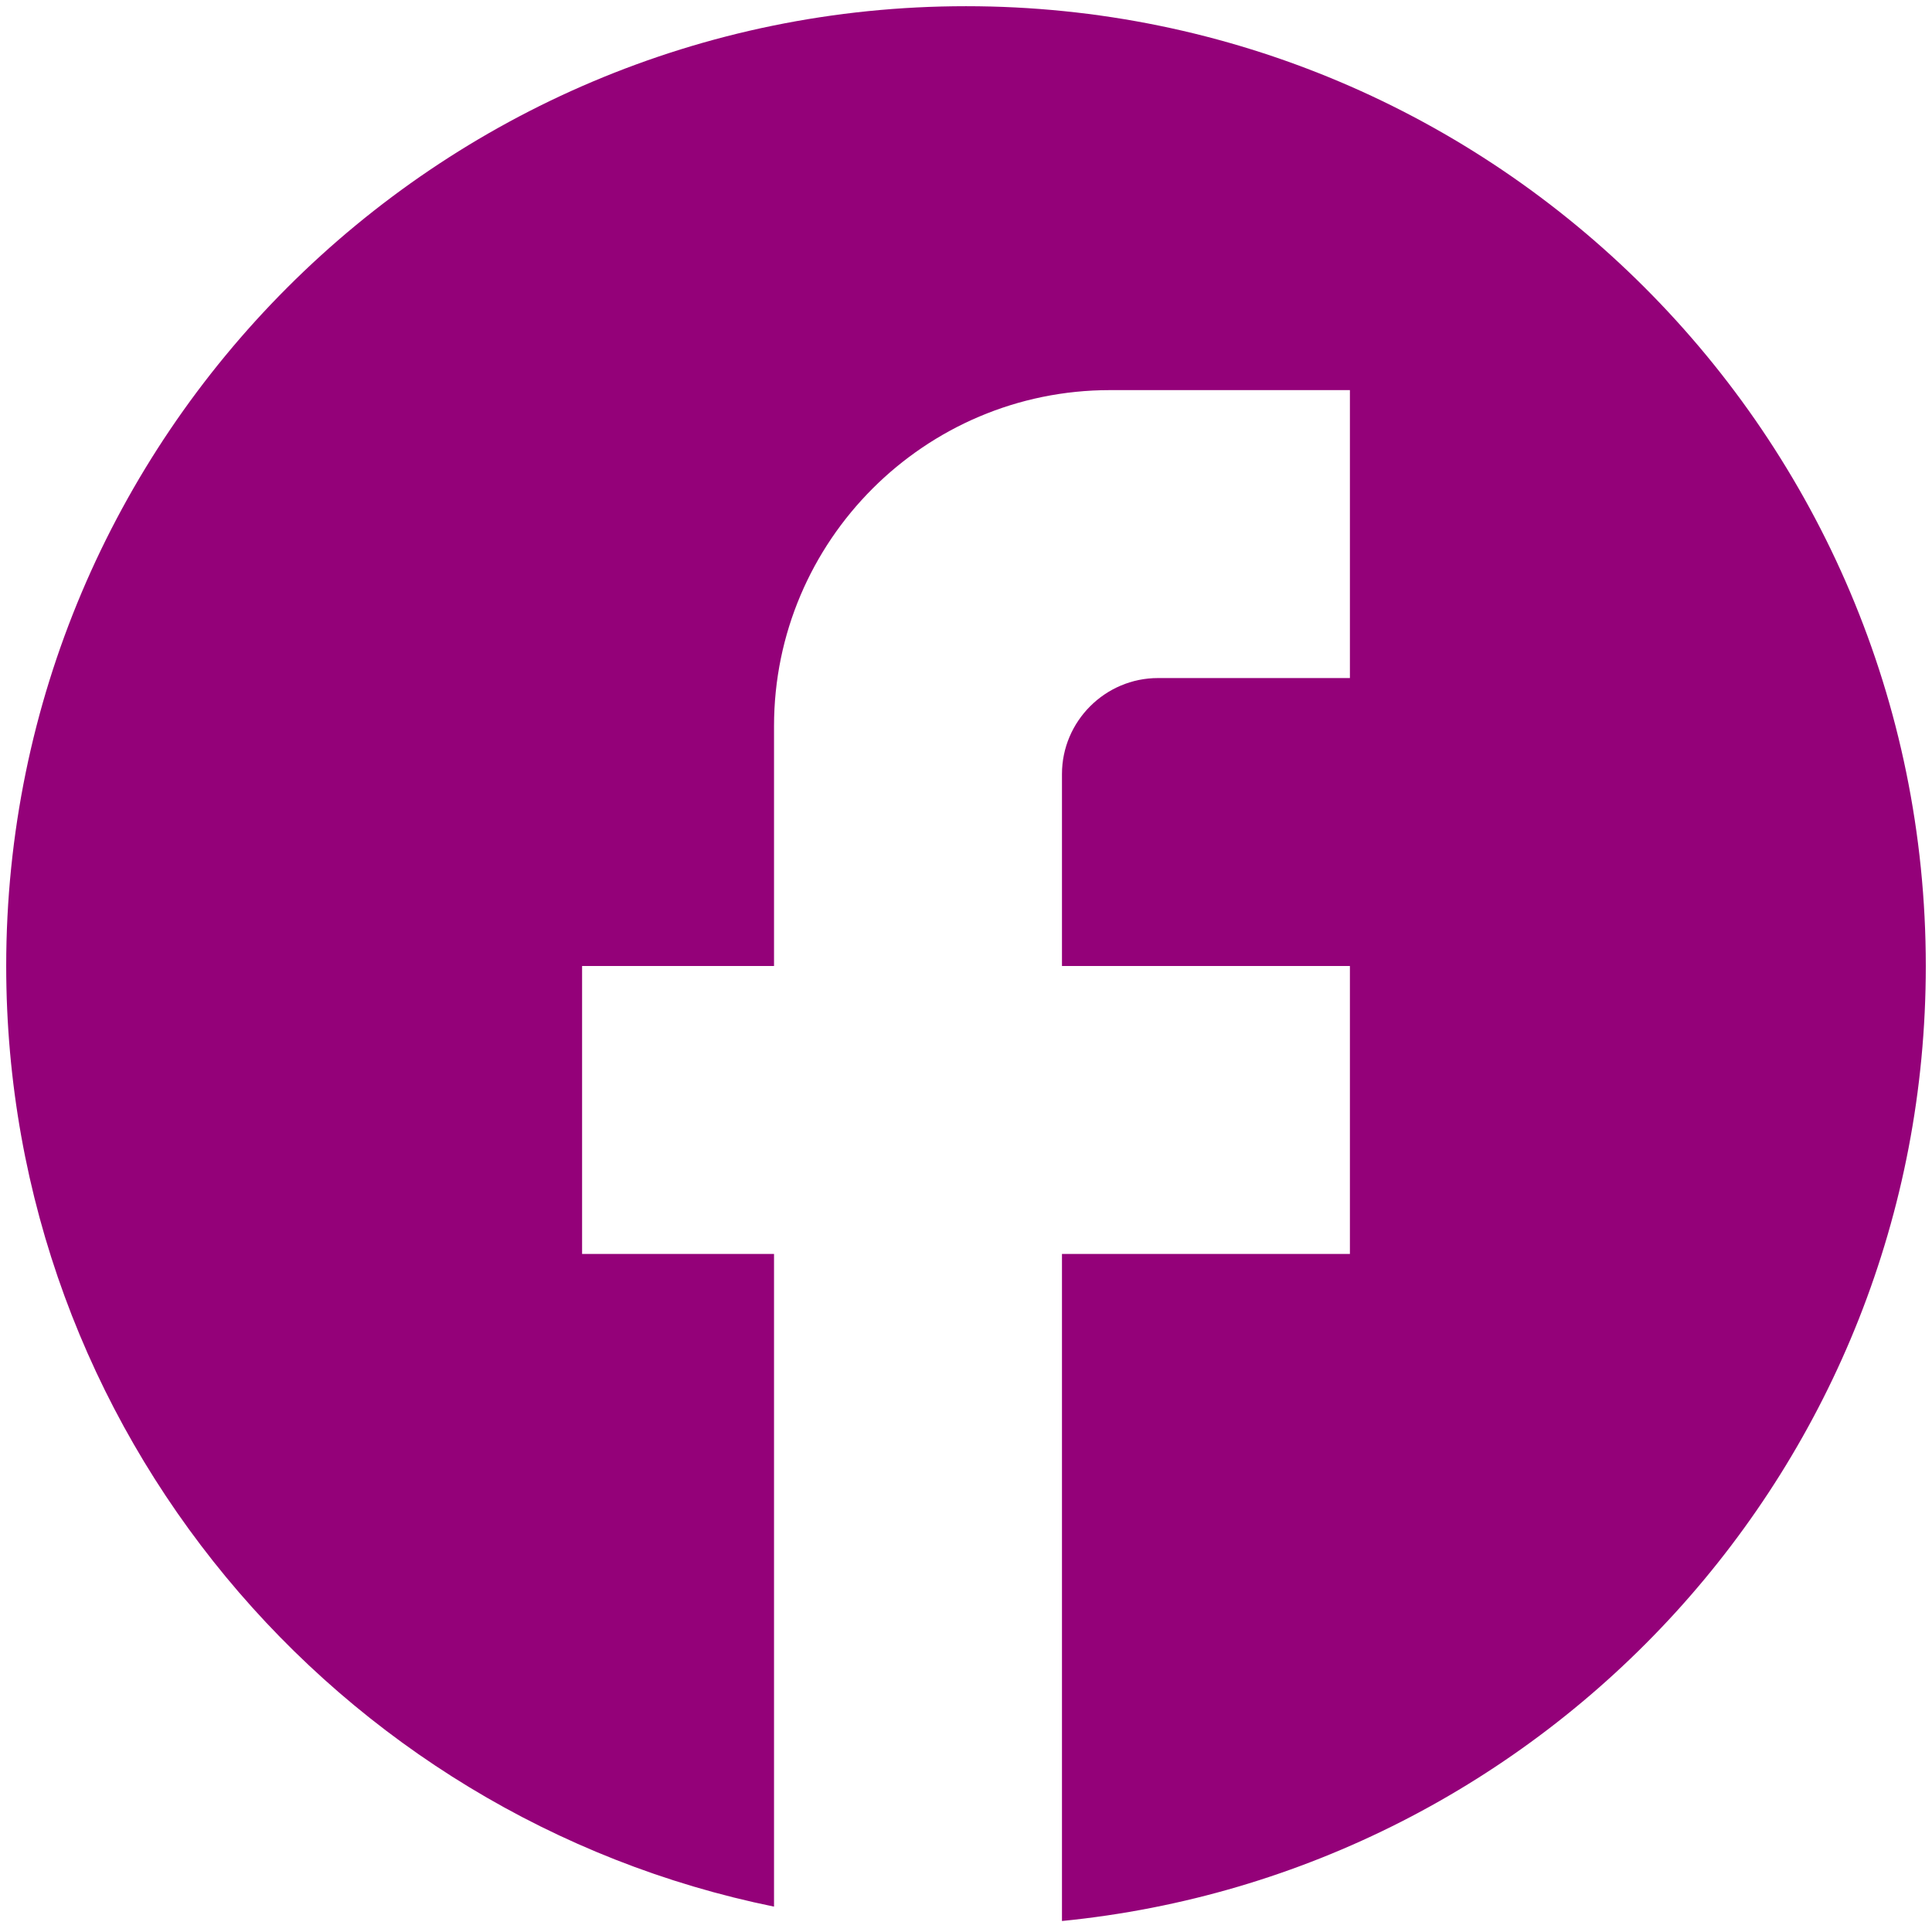
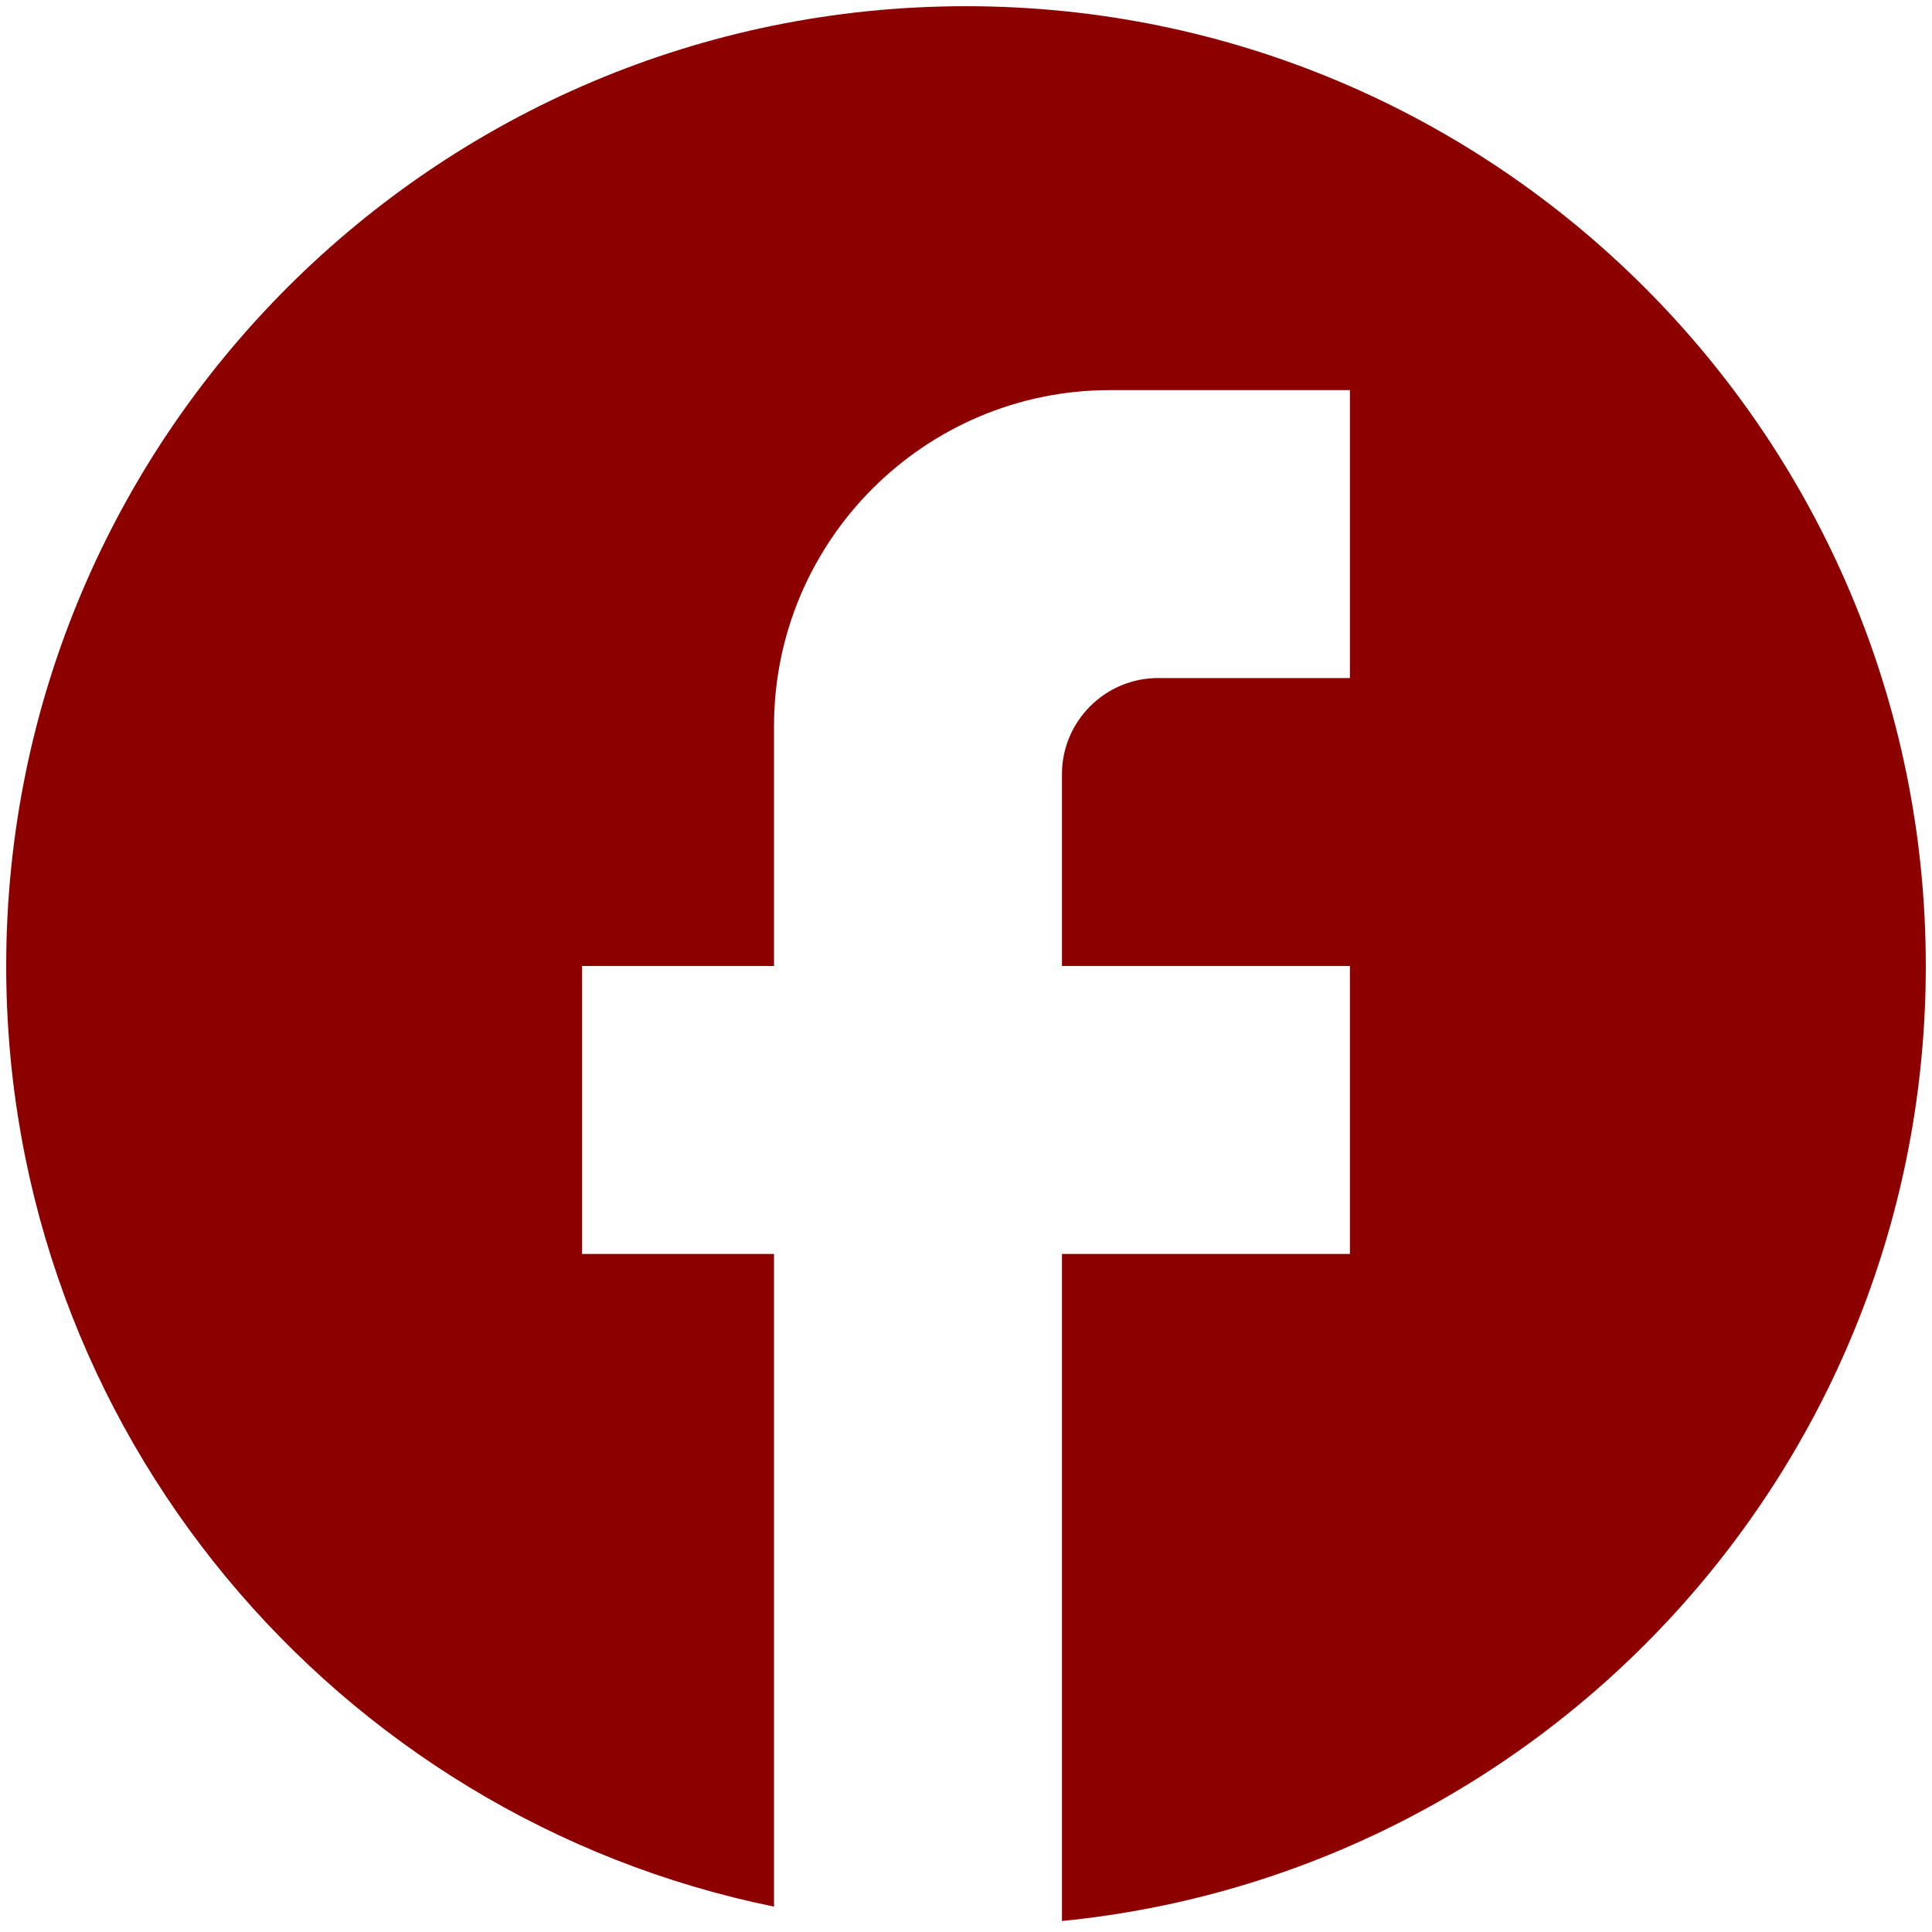
<svg xmlns="http://www.w3.org/2000/svg" width="52" height="52" viewBox="0 0 52 52" fill="none">
-   <path d="M51.833 26C51.833 11.74 40.26 0.167 26 0.167C11.74 0.167 0.167 11.74 0.167 26C0.167 38.503 9.053 48.914 20.833 51.317V33.75H15.667V26H20.833V19.542C20.833 14.556 24.889 10.5 29.875 10.5H36.333V18.25H31.167C29.746 18.25 28.583 19.413 28.583 20.833V26H36.333V33.75H28.583V51.704C41.629 50.413 51.833 39.407 51.833 26Z" fill="#940179" />
+   <path d="M51.833 26C51.833 11.74 40.26 0.167 26 0.167C11.74 0.167 0.167 11.74 0.167 26C0.167 38.503 9.053 48.914 20.833 51.317V33.75H15.667V26H20.833V19.542C20.833 14.556 24.889 10.5 29.875 10.5H36.333V18.25H31.167C29.746 18.25 28.583 19.413 28.583 20.833V26H36.333V33.75H28.583V51.704C41.629 50.413 51.833 39.407 51.833 26Z" fill="#8D0000" />
</svg>
